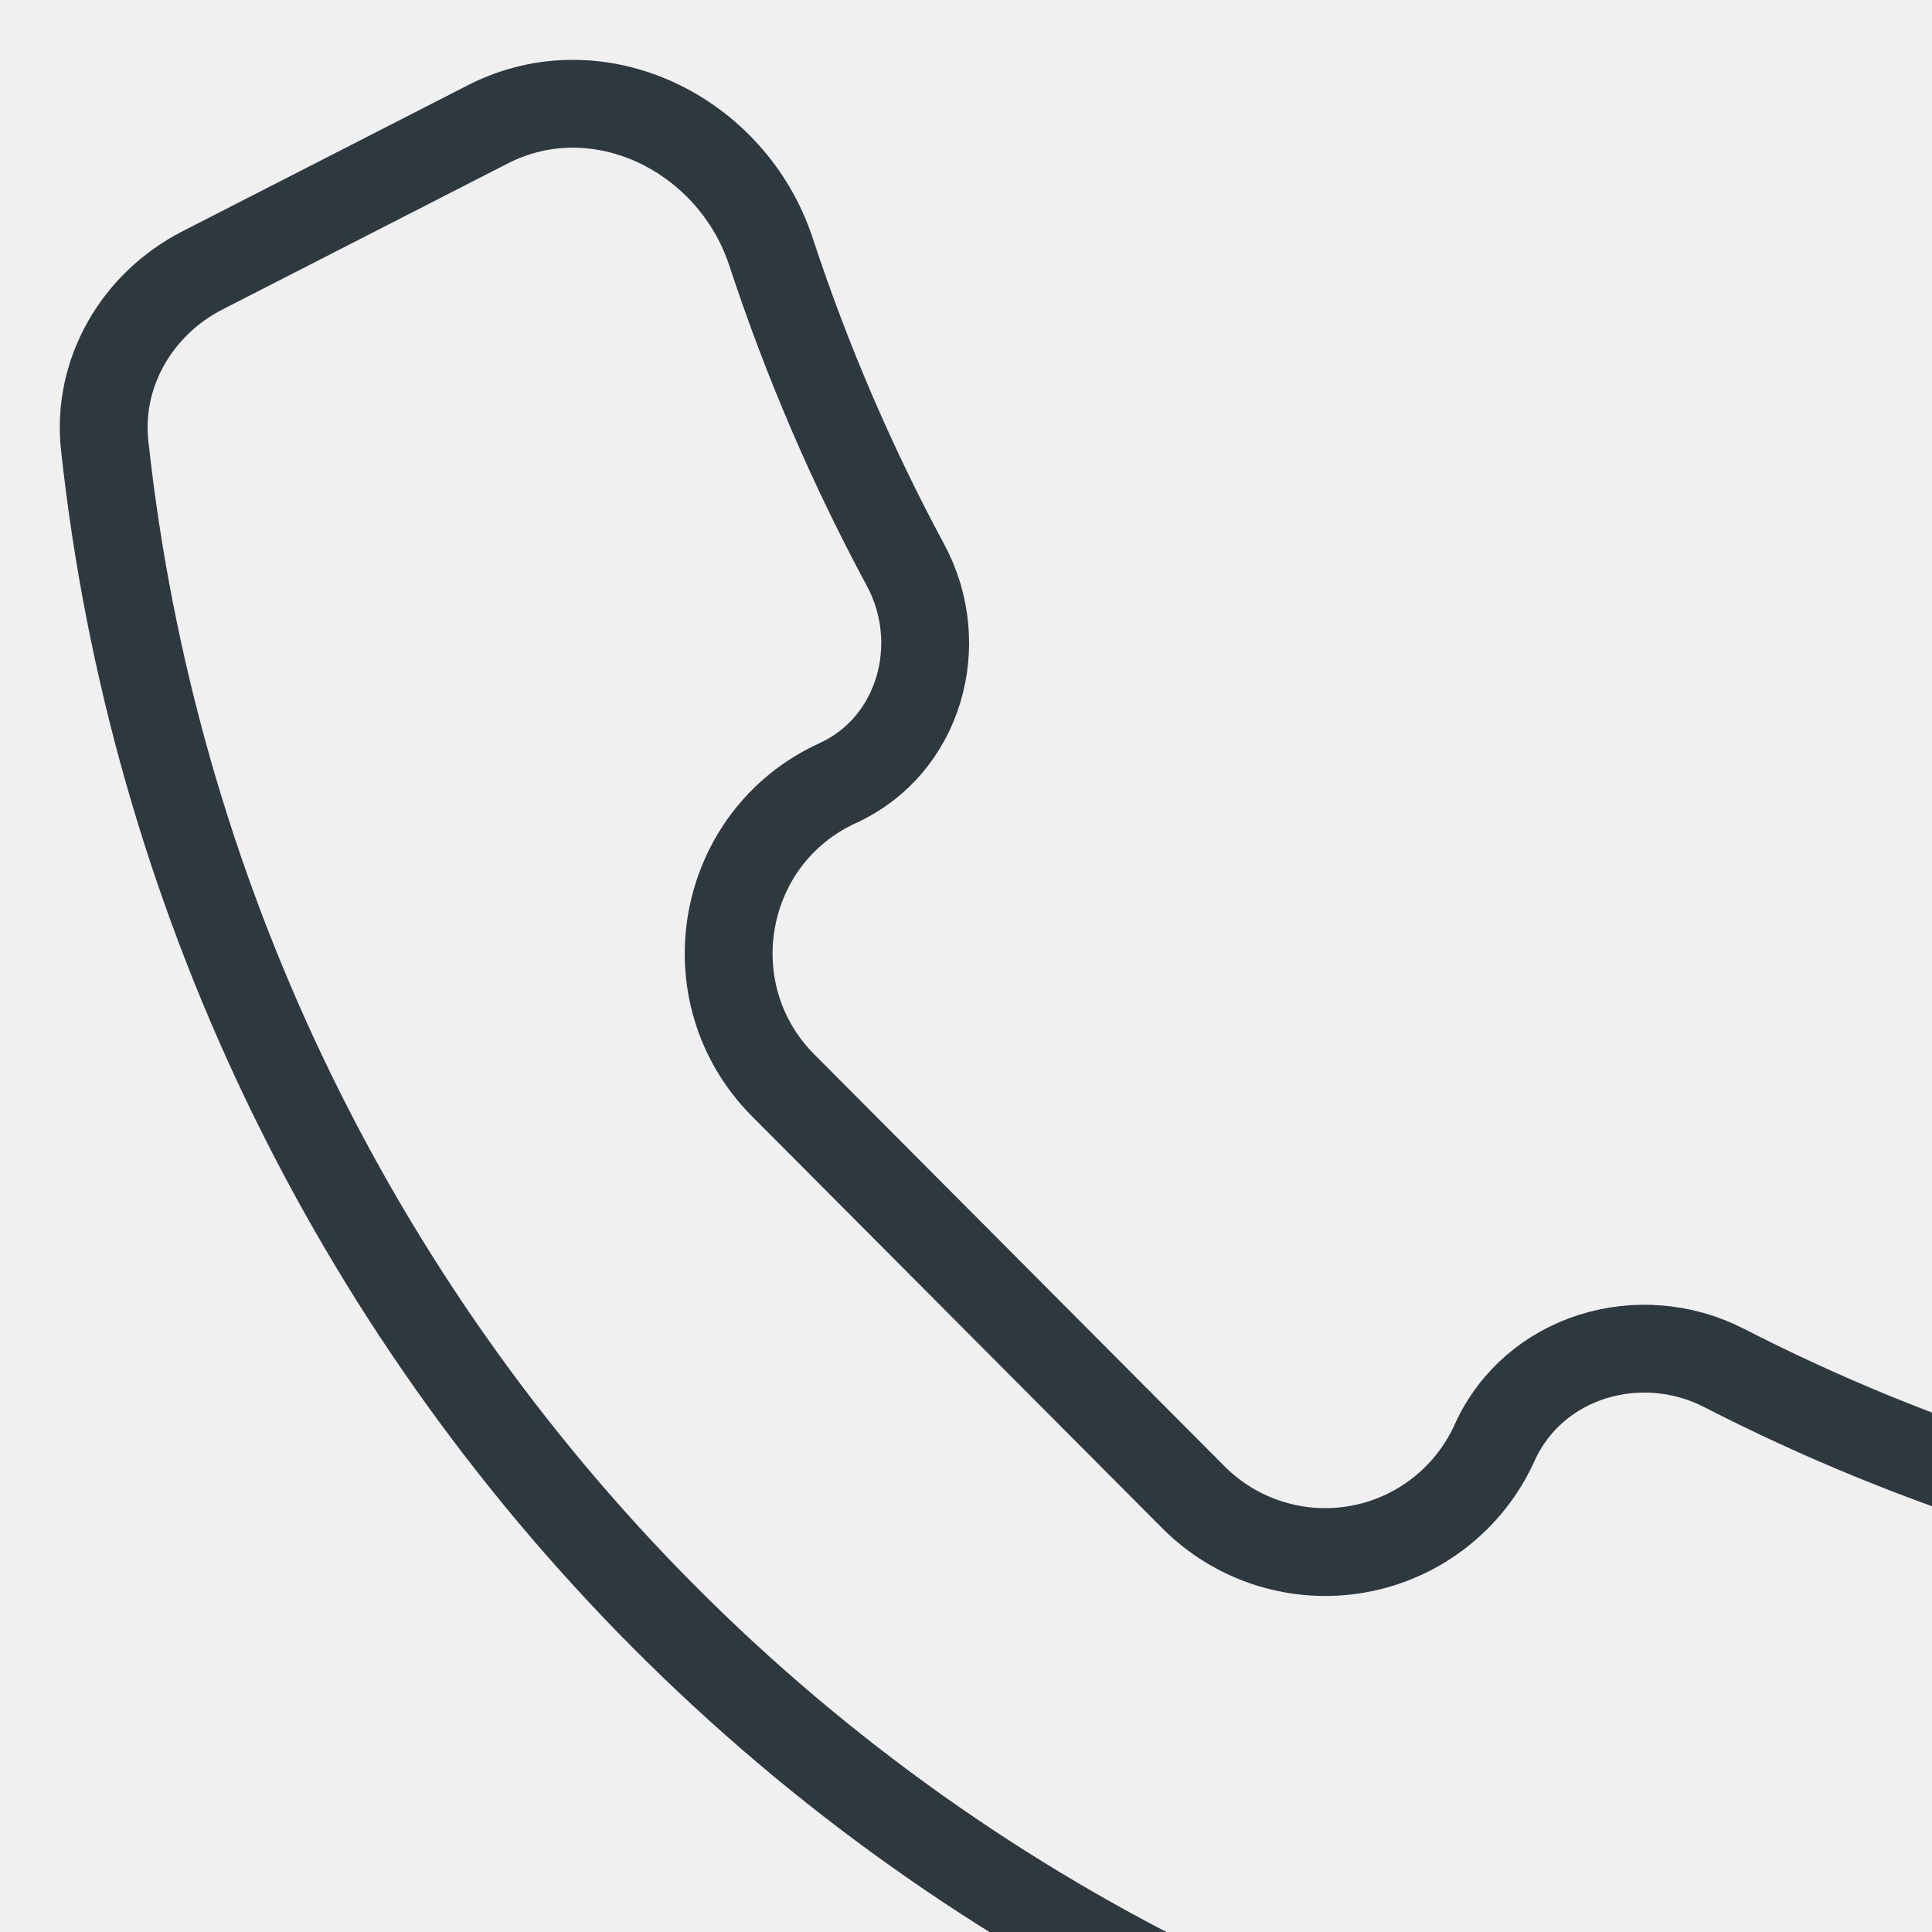
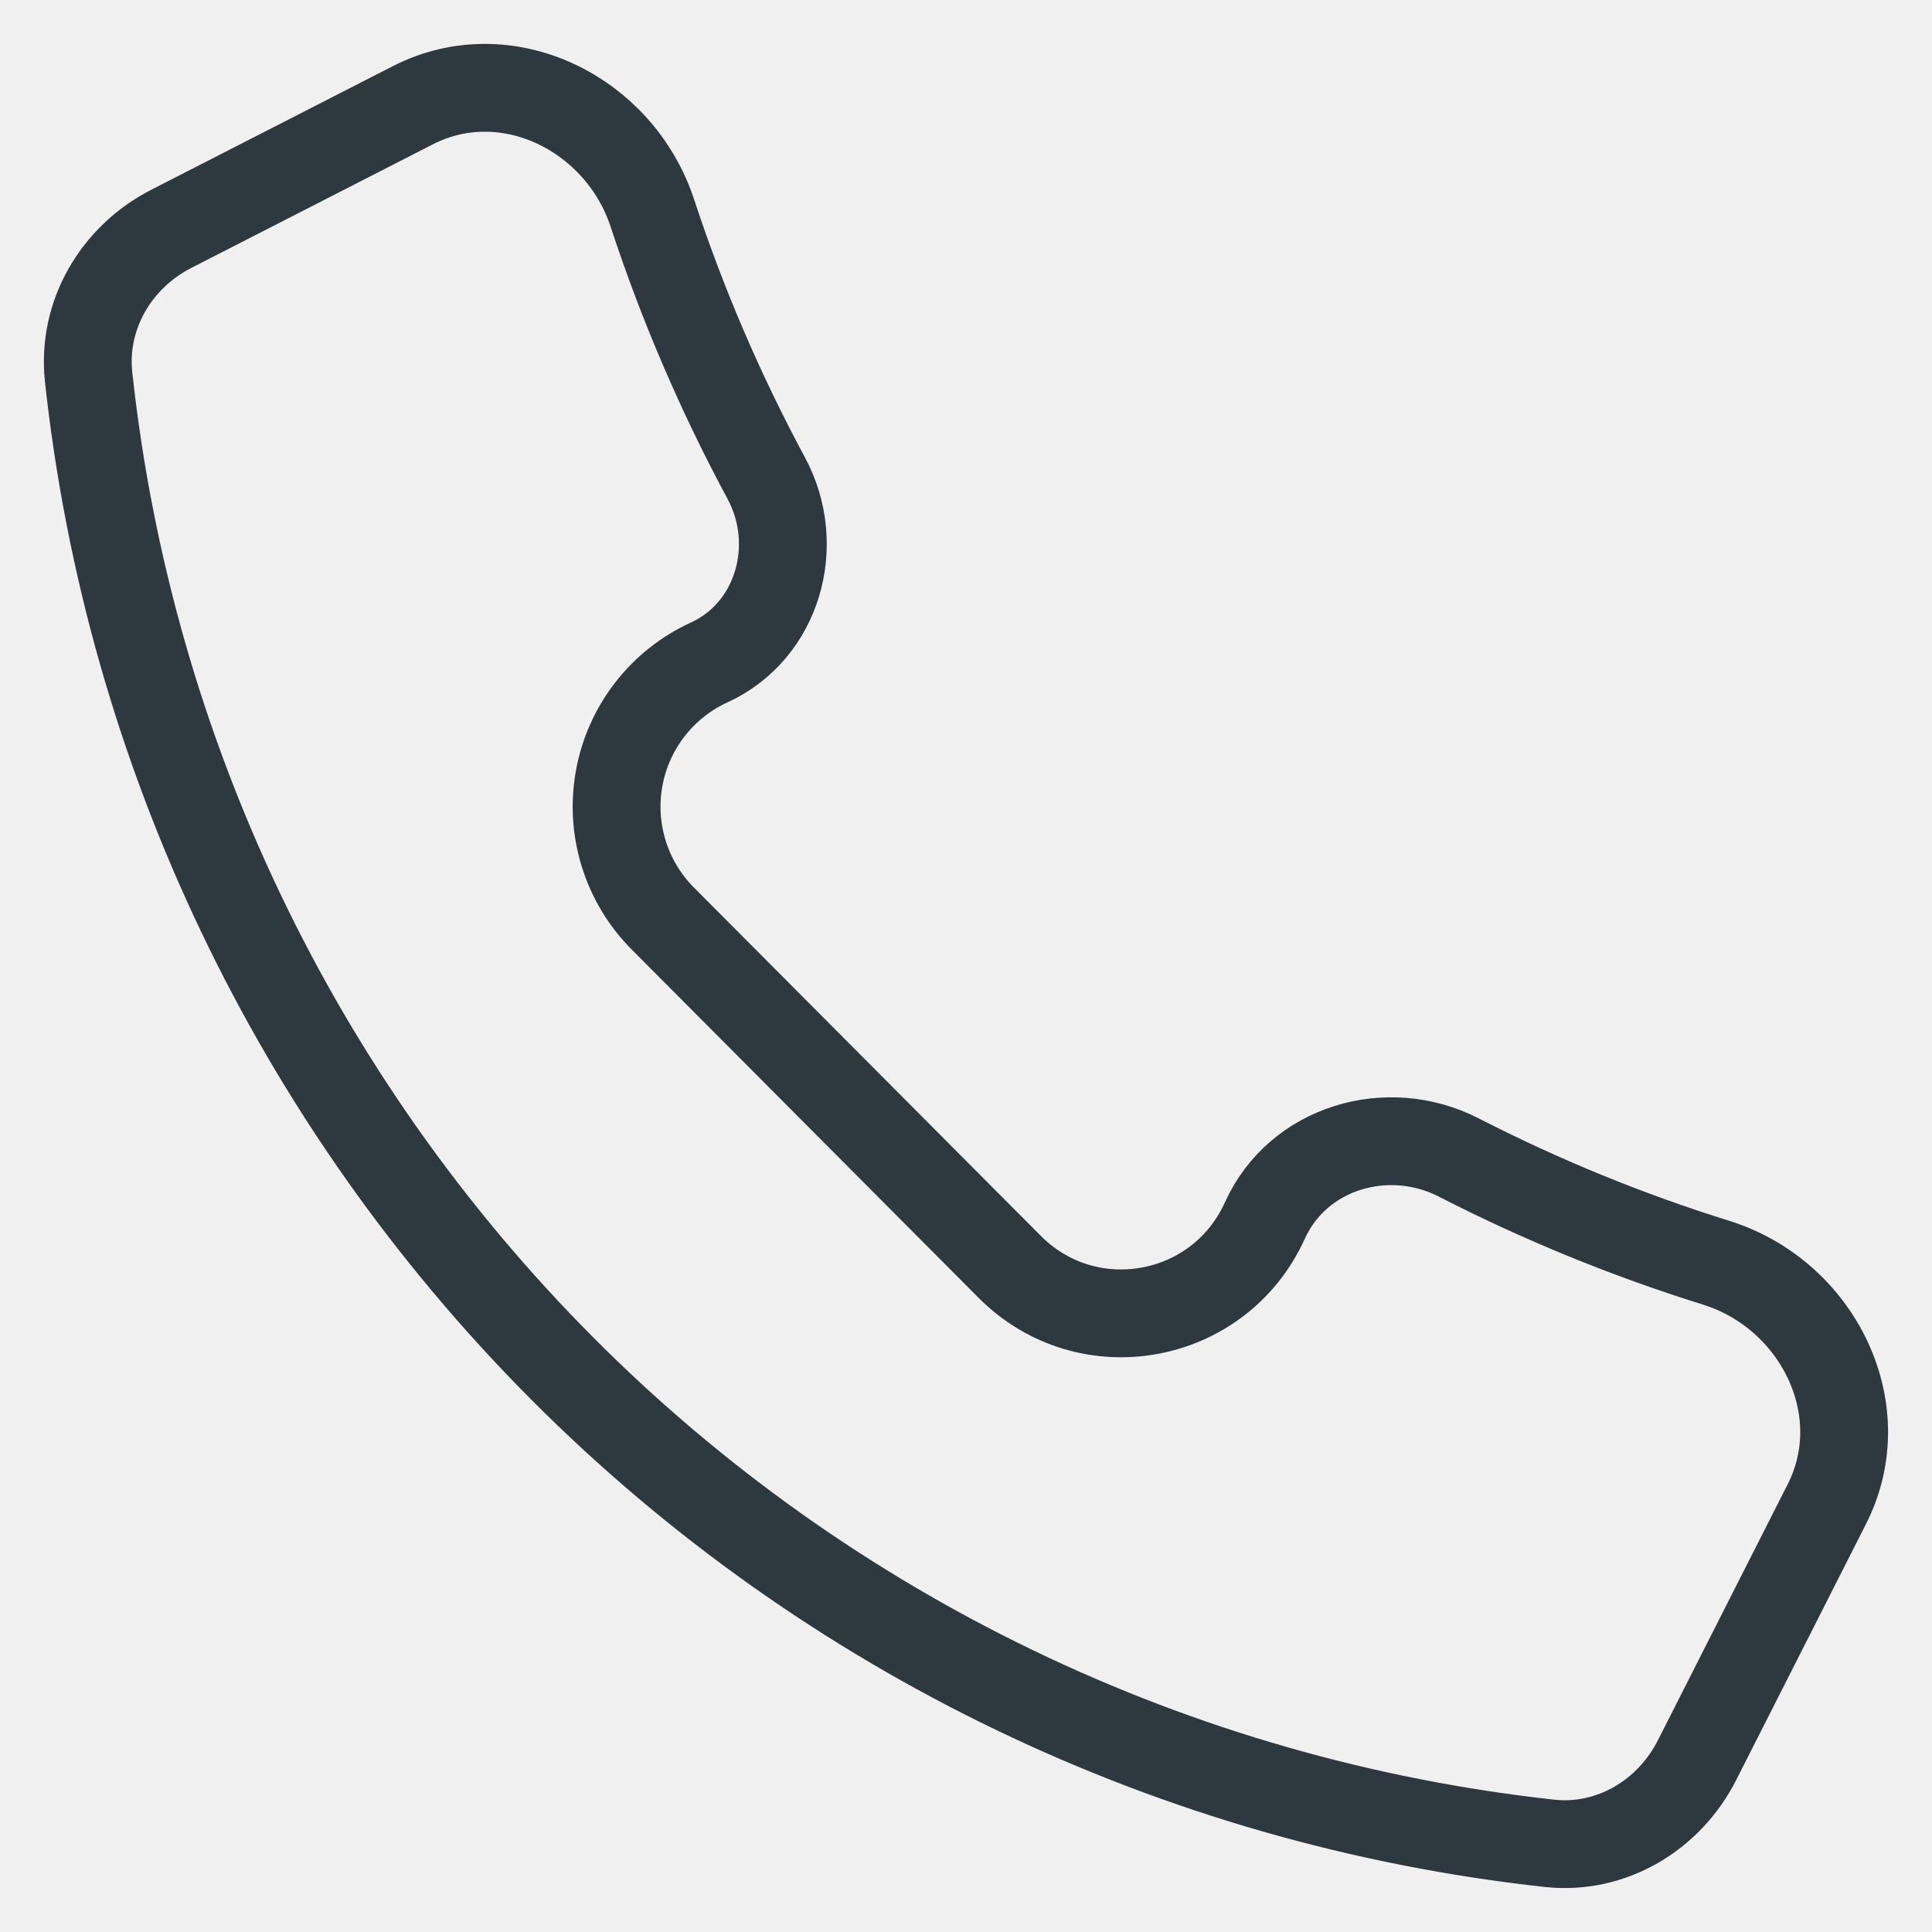
<svg xmlns="http://www.w3.org/2000/svg" viewBox="0 0 22 22" fill="none">
  <g clip-path="url(#a)">
-     <path d="M22.837 23.689c-.379.745-1.158 1.208-1.987 1.118a22.162 22.162 0 0 1-13.288-6.395 22.311 22.311 0 0 1-6.37-13.34c-.09-.831.372-1.614 1.115-1.994l3.25-1.663c1.258-.643 2.78.107 3.223 1.454a22.064 22.064 0 0 0 1.532 3.567c.485.9.158 2.056-.77 2.48-1.349.615-1.67 2.393-.623 3.444l4.671 4.69a2.117 2.117 0 0 0 3.431-.625c.446-.983 1.653-1.34 2.611-.848a21.748 21.748 0 0 0 3.462 1.415c1.365.427 2.14 1.973 1.491 3.252l-1.748 3.445Z" stroke="#2D383F" stroke-linecap="round" stroke-linejoin="round" />
+     <path d="M19.324 20.044c-.32.631-.98 1.023-1.681.946a18.752 18.752 0 0 1-11.244-5.41 18.878 18.878 0 0 1-5.39-11.288c-.076-.704.314-1.366.943-1.687l2.75-1.407c1.065-.545 2.353.09 2.727 1.23a18.671 18.671 0 0 0 1.297 3.018c.41.762.133 1.74-.652 2.098a1.806 1.806 0 0 0-.527 2.915l3.952 3.968c.887.89 2.385.617 2.904-.528.377-.833 1.398-1.134 2.209-.718a18.507 18.507 0 0 0 2.93 1.198c1.154.36 1.81 1.668 1.26 2.75l-1.478 2.915Z" stroke="#2D383F" stroke-linecap="round" stroke-linejoin="round" />
  </g>
  <defs>
    <clipPath id="a">
-       <path fill="#fff" d="M0 0h26v26H0z" />
+       <path fill="#fff" d="M0 0h22v22H0z" />
    </clipPath>
  </defs>
</svg>
